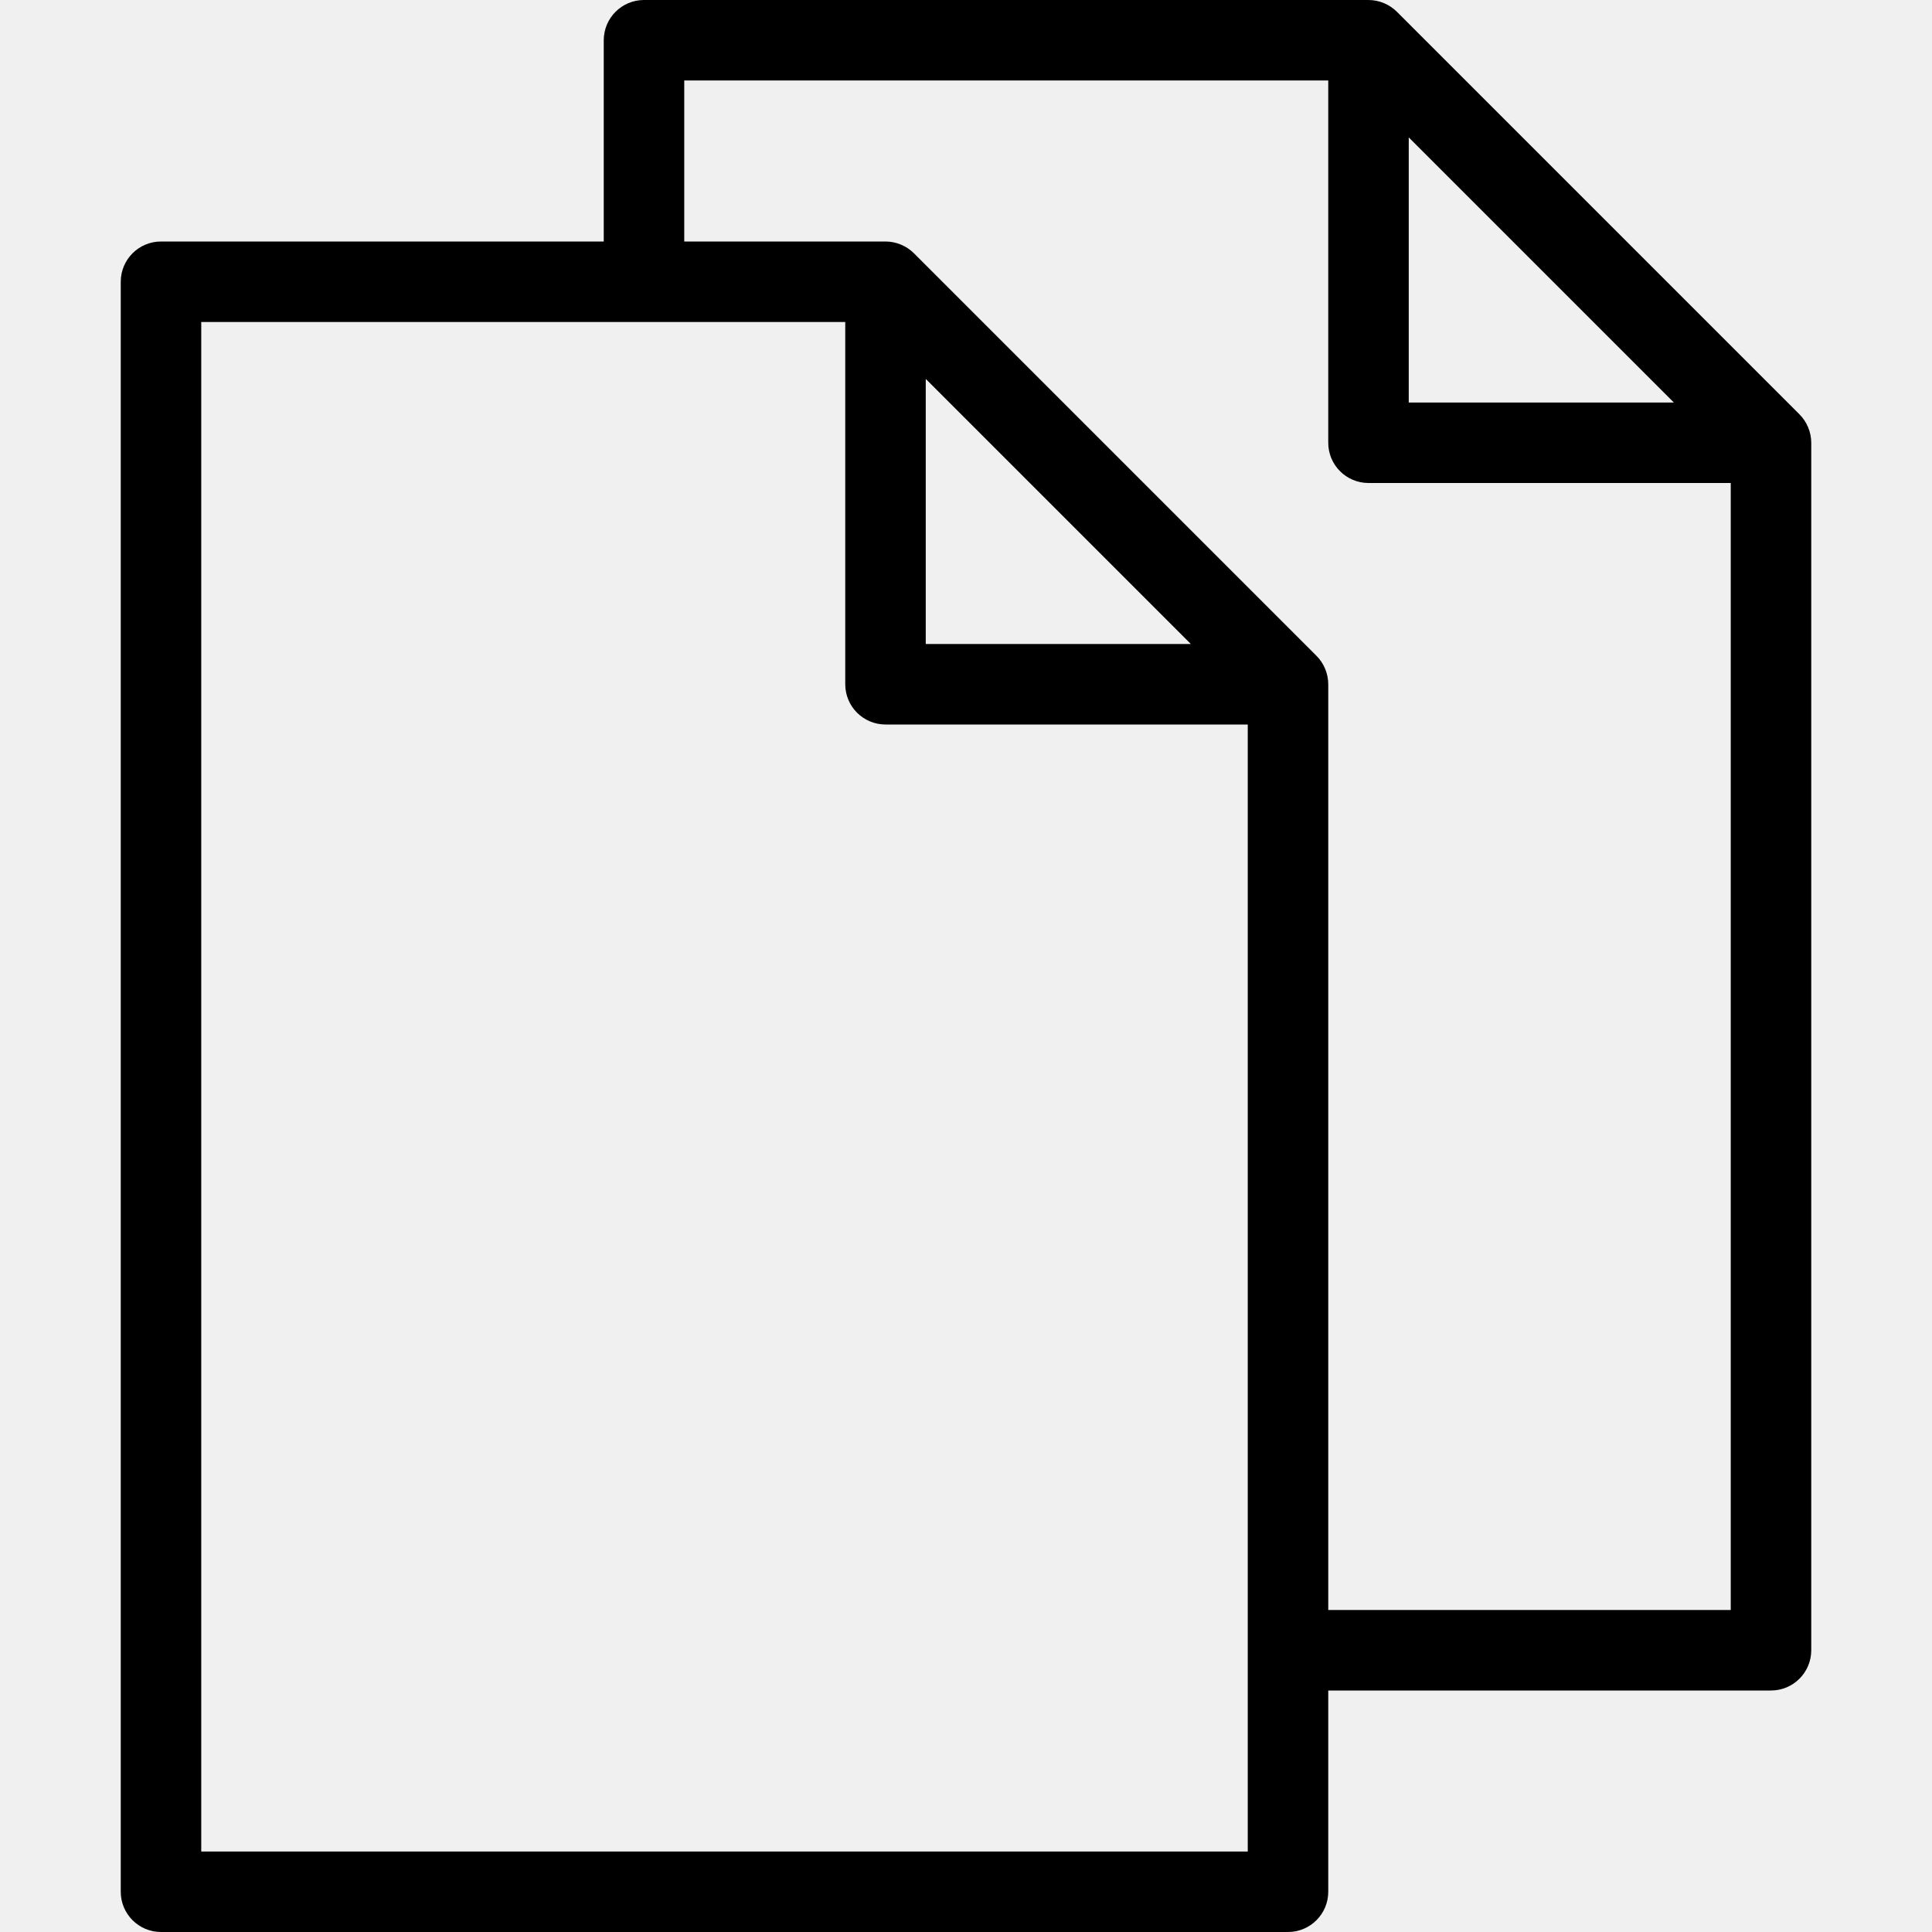
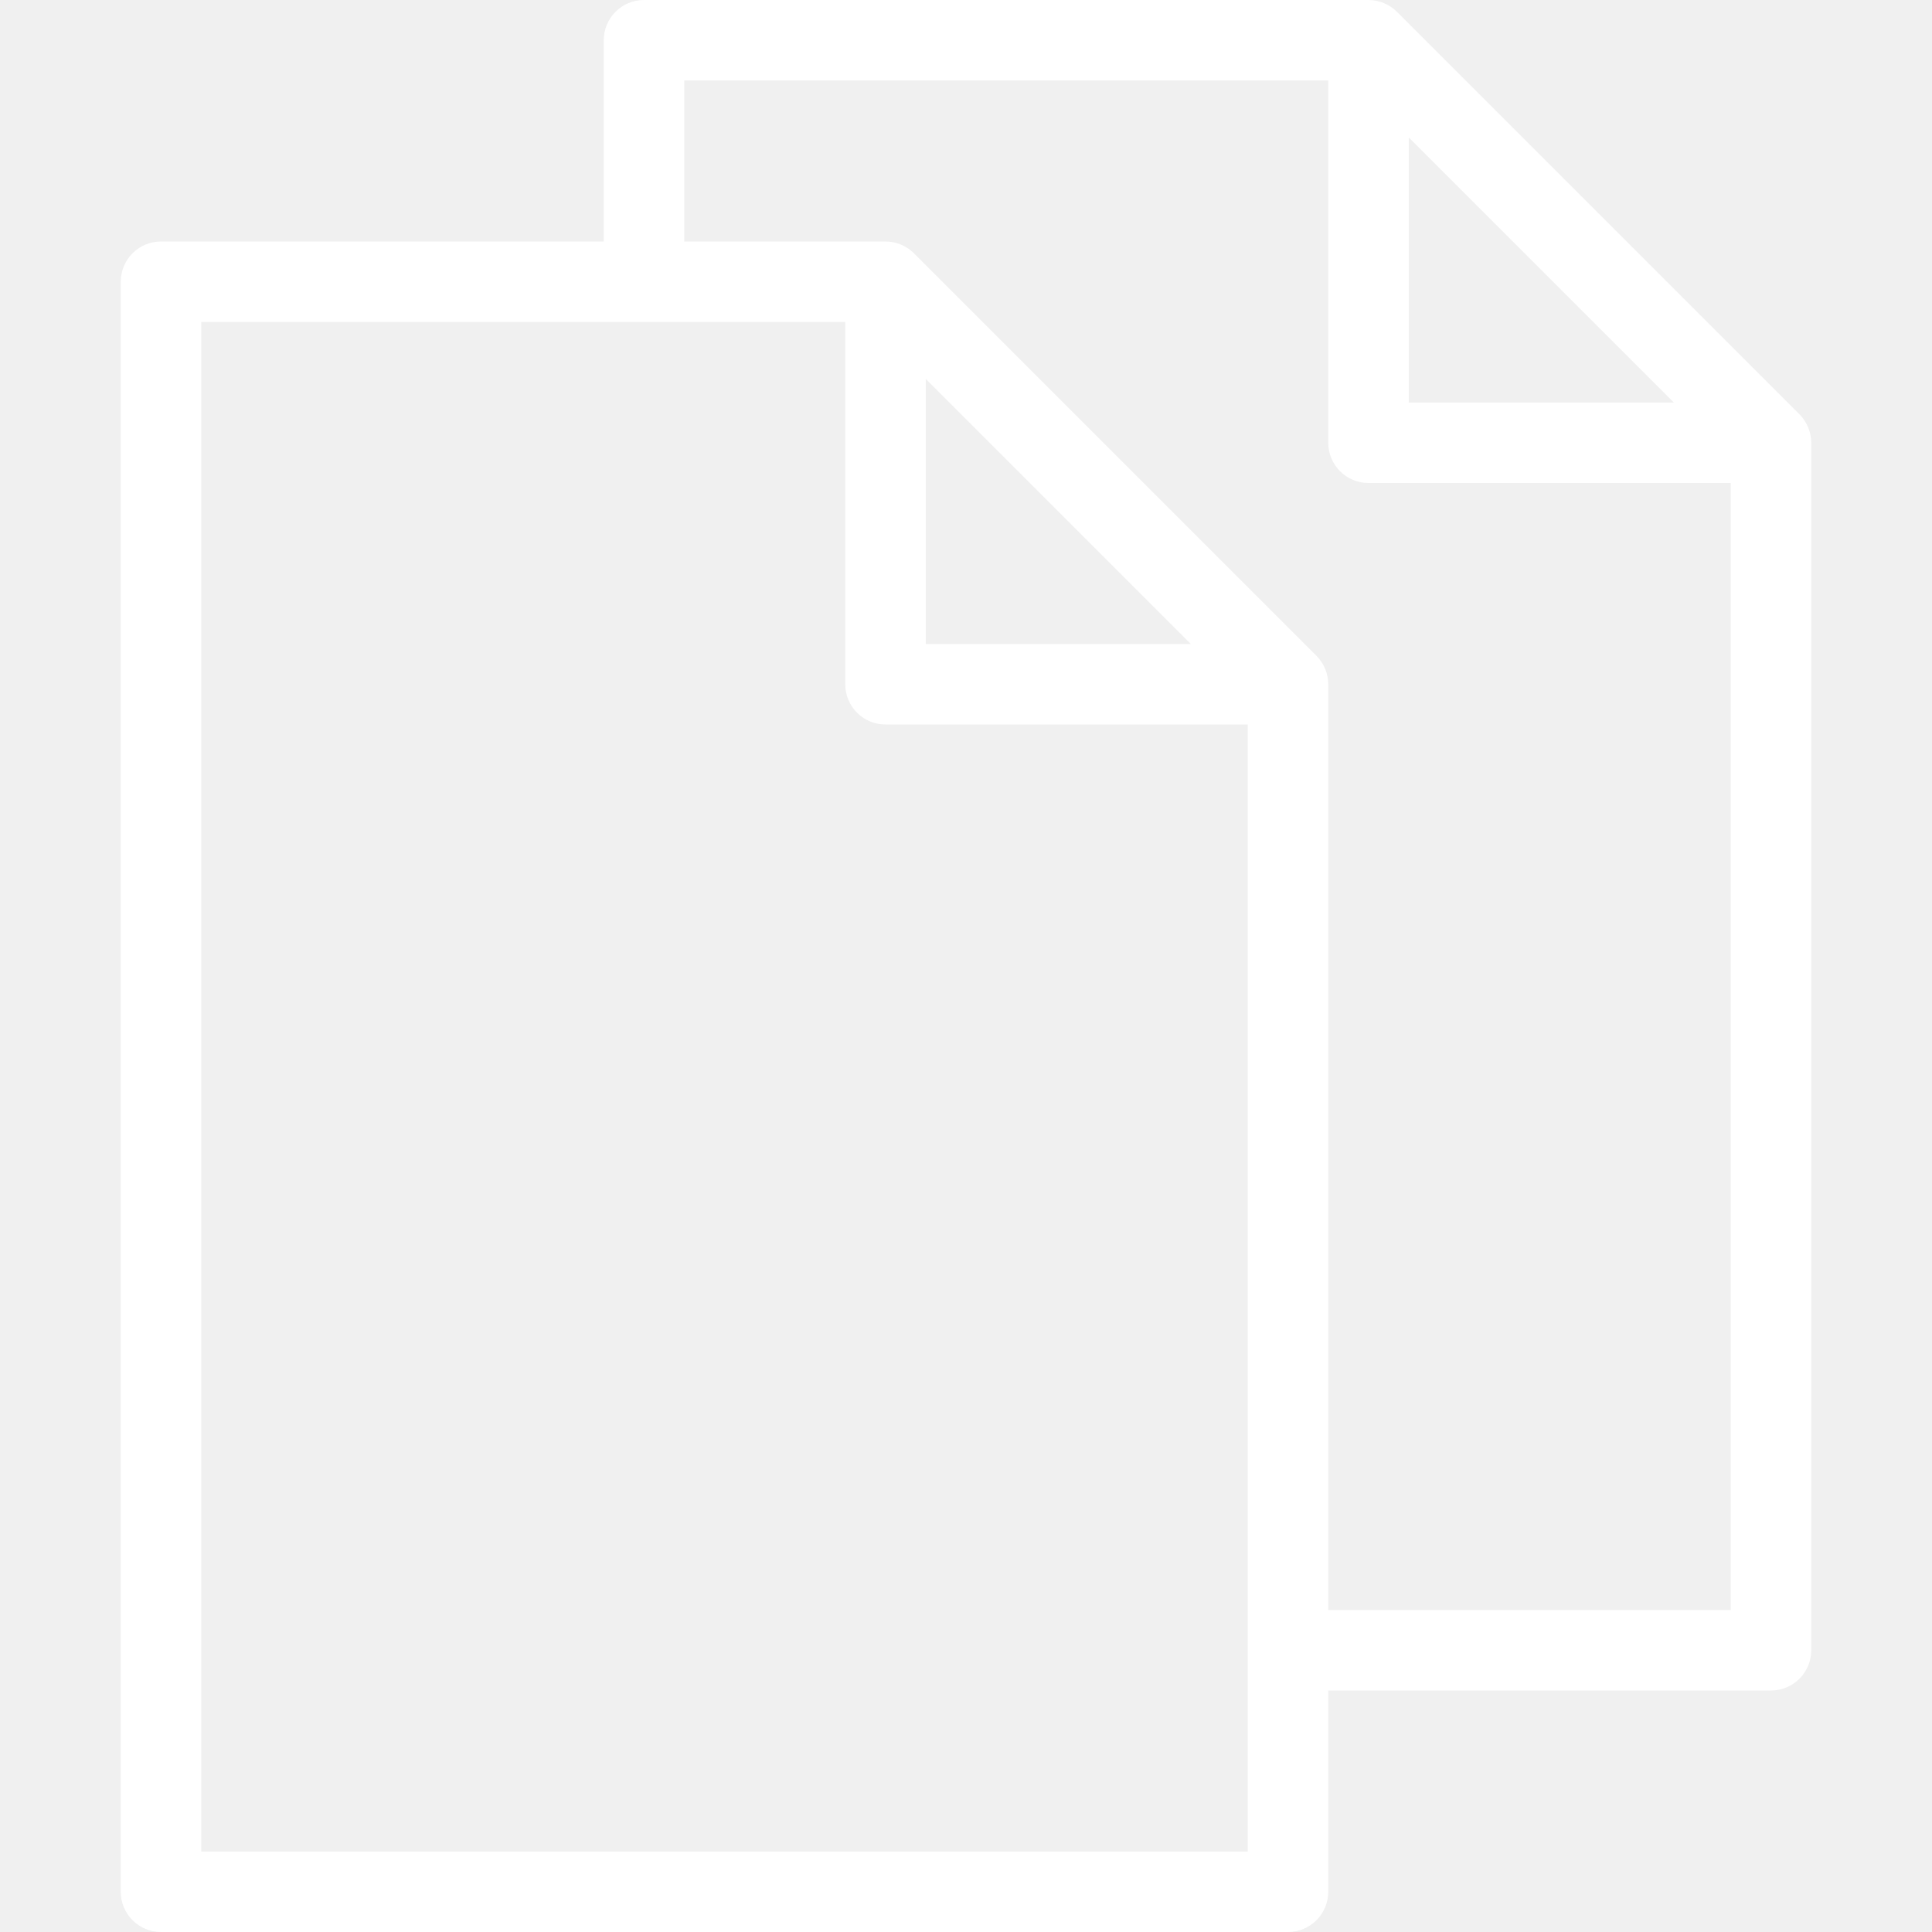
<svg xmlns="http://www.w3.org/2000/svg" version="1.1" id="Layer_1" x="0px" y="0px" viewBox="0 0 512 512" style="enable-background:new 0 0 512 512;" xml:space="preserve">
  <g>
    <g>
-       <path class="svg" d="M479.168,113.227c-0.537-1.284-1.319-2.451-2.304-3.435L370.197,3.125c-2.002-1.991-4.707-3.114-7.531-3.125h-192    C164.776,0,160,4.776,160,10.667V64H42.667C36.776,64,32,68.776,32,74.667v426.667C32,507.224,36.776,512,42.667,512h298.667    c5.891,0,10.667-4.776,10.667-10.667V448h117.333c5.891,0,10.667-4.776,10.667-10.667v-320    C479.997,115.923,479.714,114.527,479.168,113.227z M373.333,36.416l70.251,70.251h-70.251V36.416z M330.667,490.667H53.333    V85.333H224v96c0,5.891,4.776,10.667,10.667,10.667h96V490.667z M245.333,170.667v-70.251l70.251,70.251H245.333z     M458.667,426.667H352V181.333c-0.009-2.827-1.132-5.537-3.125-7.541L242.208,67.125c-2.005-1.994-4.714-3.117-7.541-3.125    h-53.333V21.333H352v96c0,5.891,4.776,10.667,10.667,10.667h96V426.667z" />
+       <path fill="white" d="M479.168,113.227c-0.537-1.284-1.319-2.451-2.304-3.435L370.197,3.125c-2.002-1.991-4.707-3.114-7.531-3.125h-192    C164.776,0,160,4.776,160,10.667V64H42.667C36.776,64,32,68.776,32,74.667v426.667C32,507.224,36.776,512,42.667,512h298.667    c5.891,0,10.667-4.776,10.667-10.667V448h117.333c5.891,0,10.667-4.776,10.667-10.667v-320    C479.997,115.923,479.714,114.527,479.168,113.227z M373.333,36.416l70.251,70.251h-70.251V36.416z M330.667,490.667H53.333    V85.333H224v96c0,5.891,4.776,10.667,10.667,10.667h96V490.667z M245.333,170.667v-70.251l70.251,70.251H245.333z     M458.667,426.667H352V181.333c-0.009-2.827-1.132-5.537-3.125-7.541L242.208,67.125c-2.005-1.994-4.714-3.117-7.541-3.125    h-53.333V21.333H352v96c0,5.891,4.776,10.667,10.667,10.667h96V426.667z" />
    </g>
  </g>
  <g>
	</g>
  <g>
	</g>
  <g>
	</g>
  <g>
	</g>
  <g>
	</g>
  <g>
	</g>
  <g>
	</g>
  <g>
	</g>
  <g>
	</g>
  <g>
	</g>
  <g>
	</g>
  <g>
	</g>
  <g>
	</g>
  <g>
	</g>
  <g>
	</g>
</svg>
